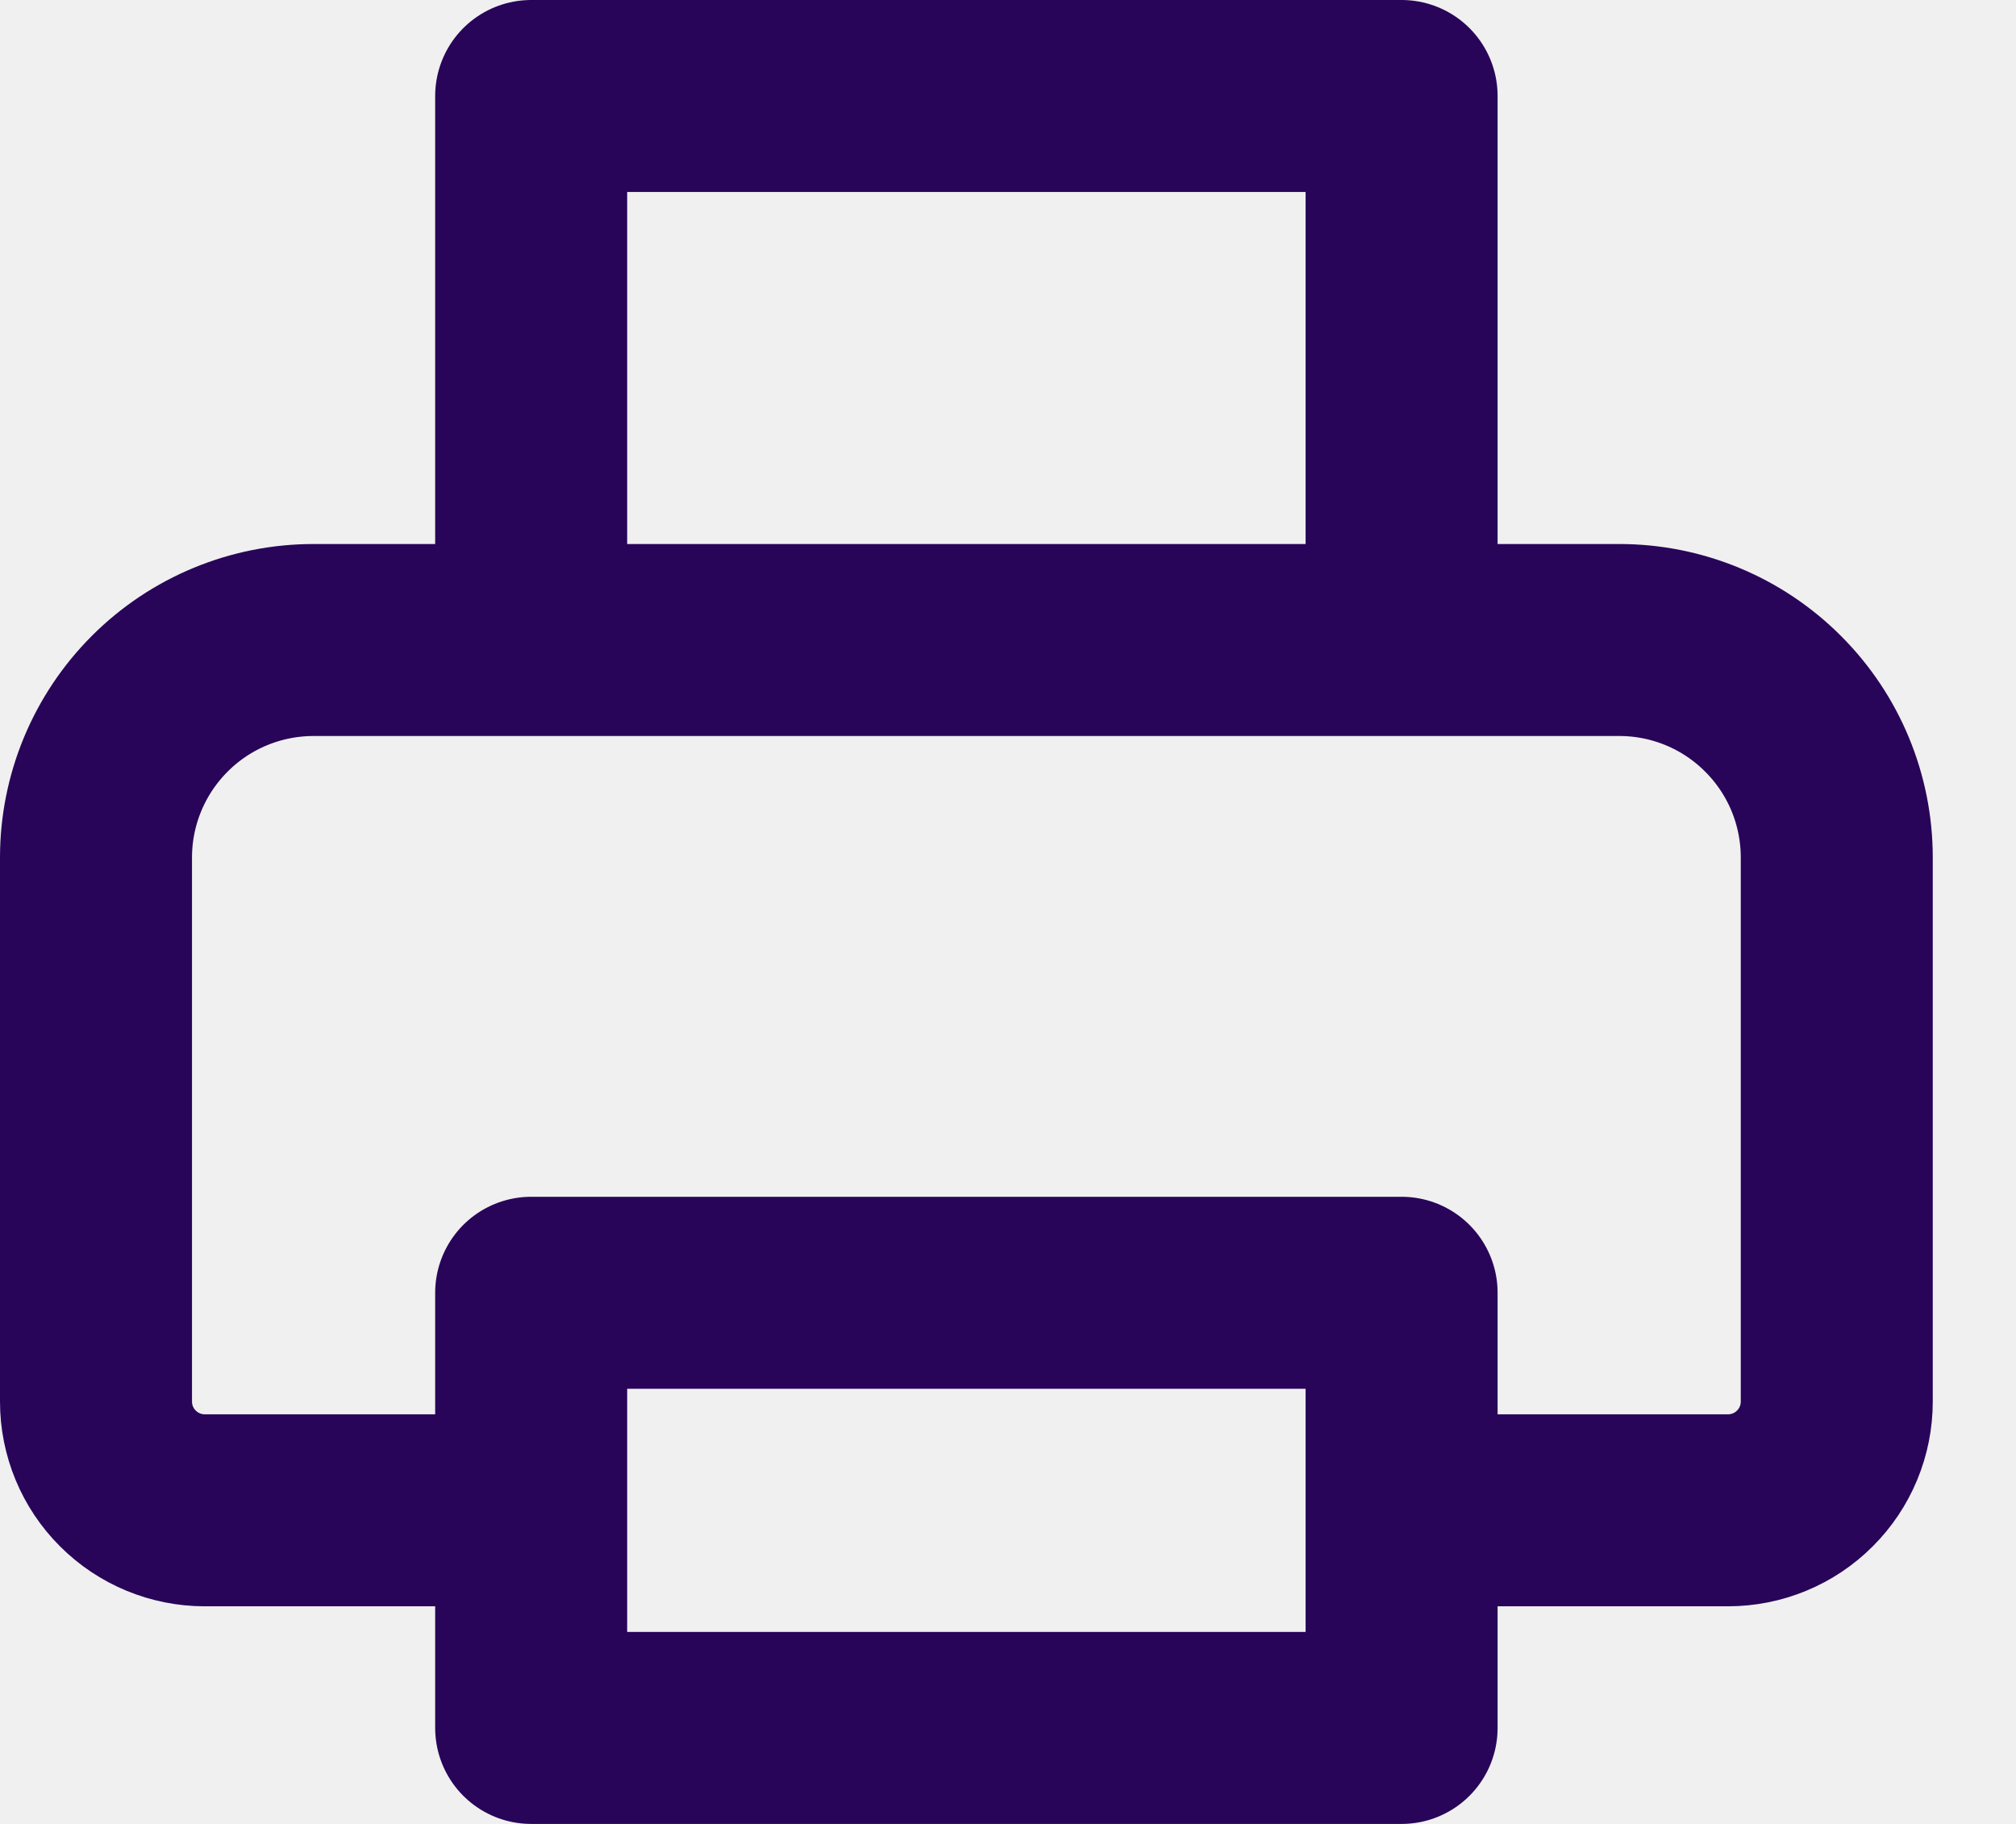
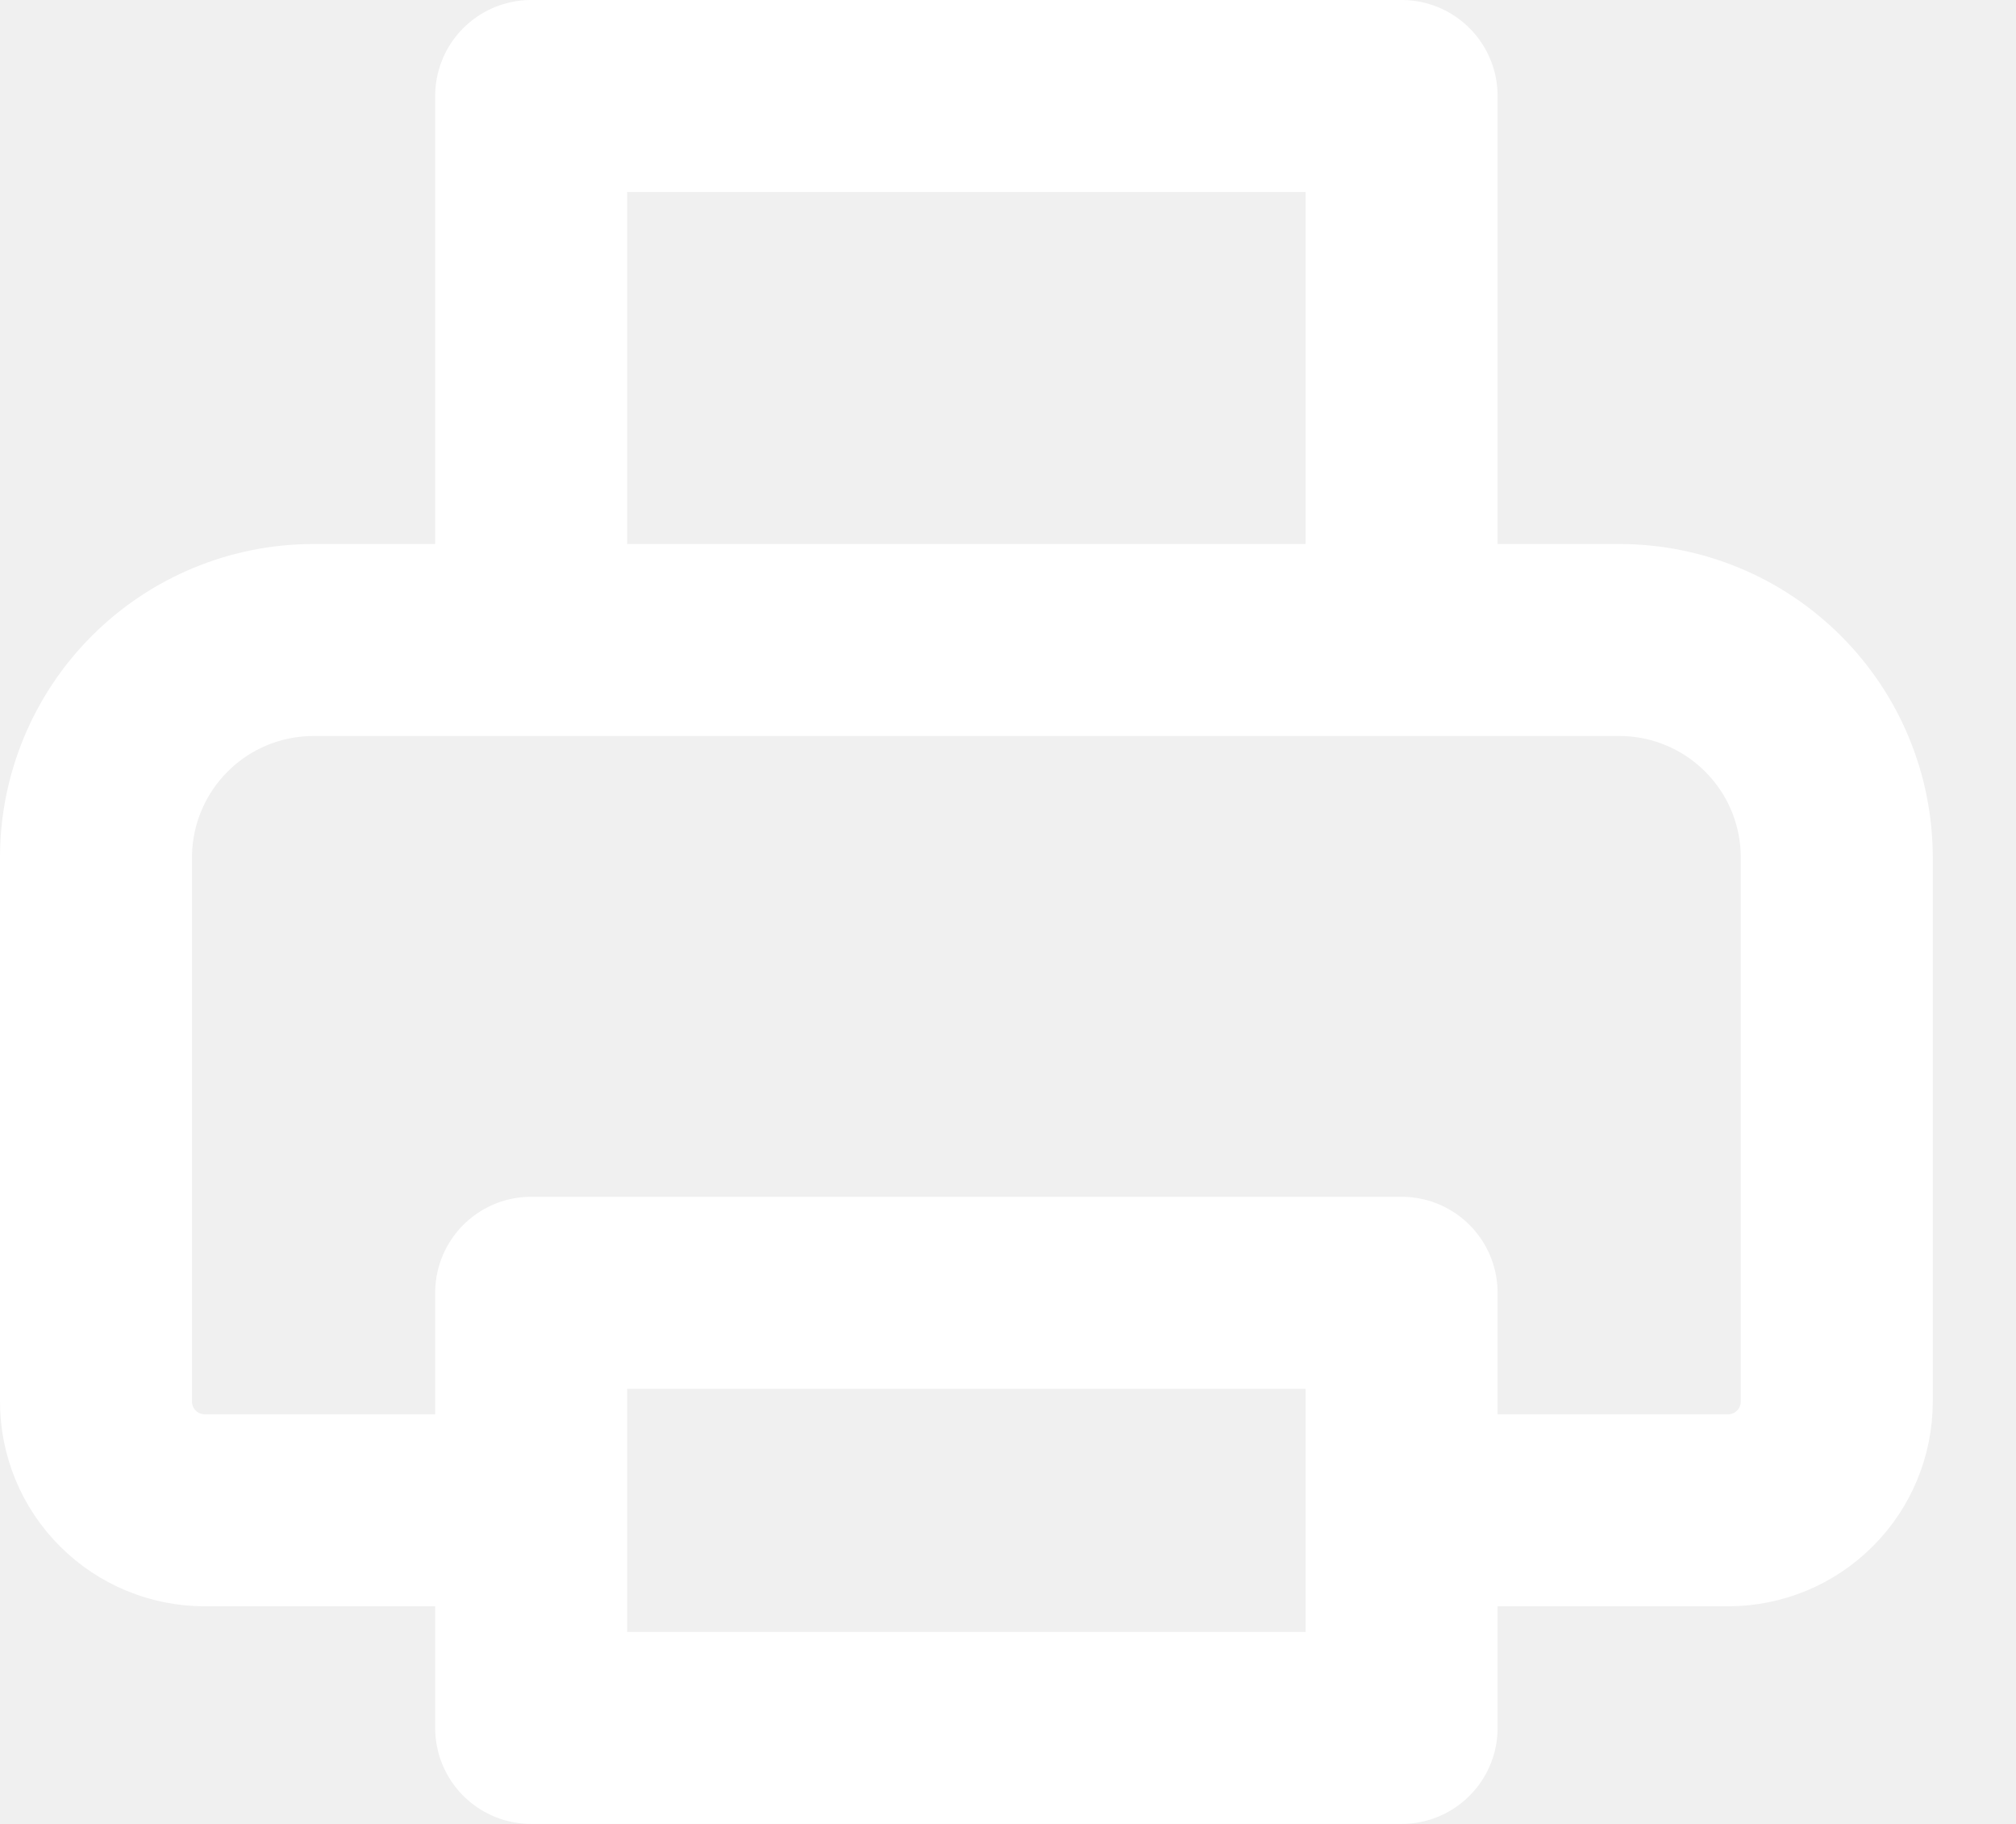
<svg xmlns="http://www.w3.org/2000/svg" width="21" height="19" viewBox="0 0 21 19" fill="none">
-   <path d="M5.533 15.733H2.133C1.833 15.733 1.544 15.614 1.332 15.401C1.119 15.189 1 14.901 1 14.6V8.933C1 8.332 1.239 7.756 1.664 7.331C2.089 6.905 2.666 6.667 3.267 6.667H16.867C17.468 6.667 18.044 6.905 18.469 7.331C18.895 7.756 19.133 8.332 19.133 8.933V14.6C19.133 14.901 19.014 15.189 18.801 15.401C18.589 15.614 18.301 15.733 18 15.733H14.6M5.533 1H14.6V6.667H5.533V1ZM5.533 13.467H14.6V18H5.533V13.467Z" stroke="#280559" stroke-width="2" stroke-linejoin="round" />
+   <path d="M5.533 15.733H2.133C1.833 15.733 1.544 15.614 1.332 15.401C1.119 15.189 1 14.901 1 14.6V8.933C1 8.332 1.239 7.756 1.664 7.331C2.089 6.905 2.666 6.667 3.267 6.667H16.867C17.468 6.667 18.044 6.905 18.469 7.331C18.895 7.756 19.133 8.332 19.133 8.933V14.6C19.133 14.901 19.014 15.189 18.801 15.401C18.589 15.614 18.301 15.733 18 15.733H14.6M5.533 1H14.6V6.667H5.533V1ZM5.533 13.467H14.6V18H5.533V13.467Z" stroke="white" stroke-width="2" stroke-linejoin="round" />
</svg>
